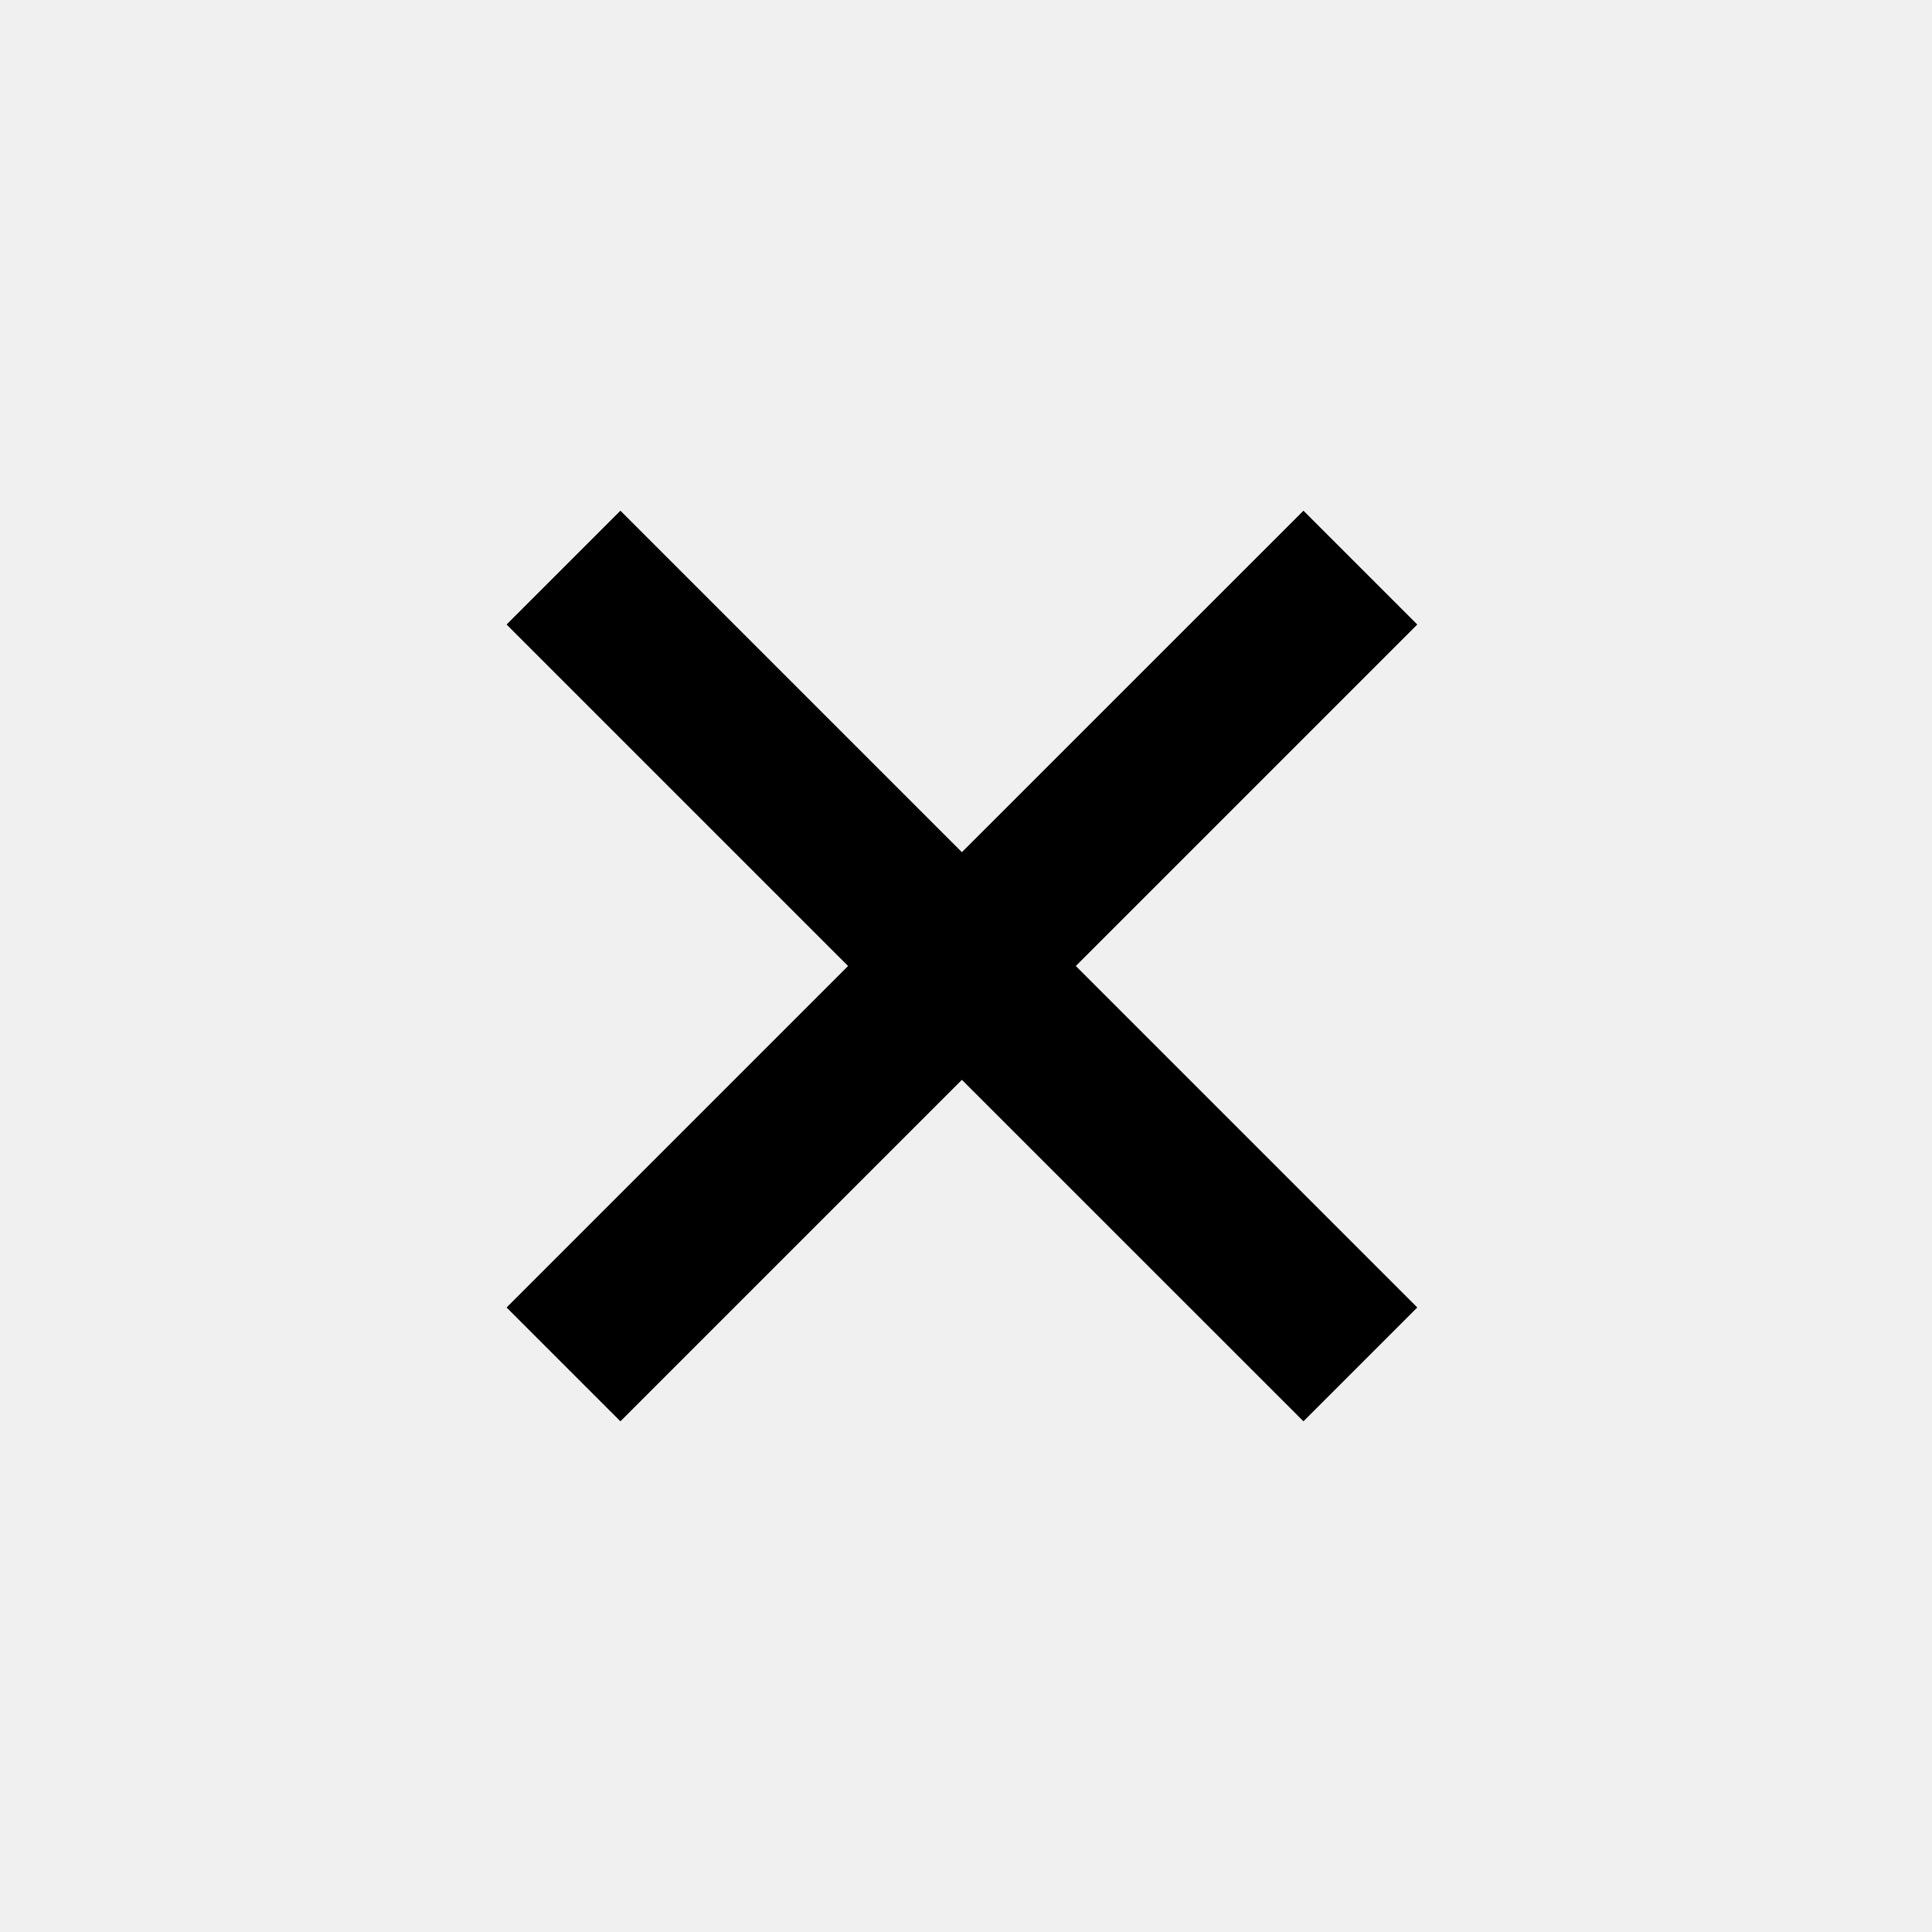
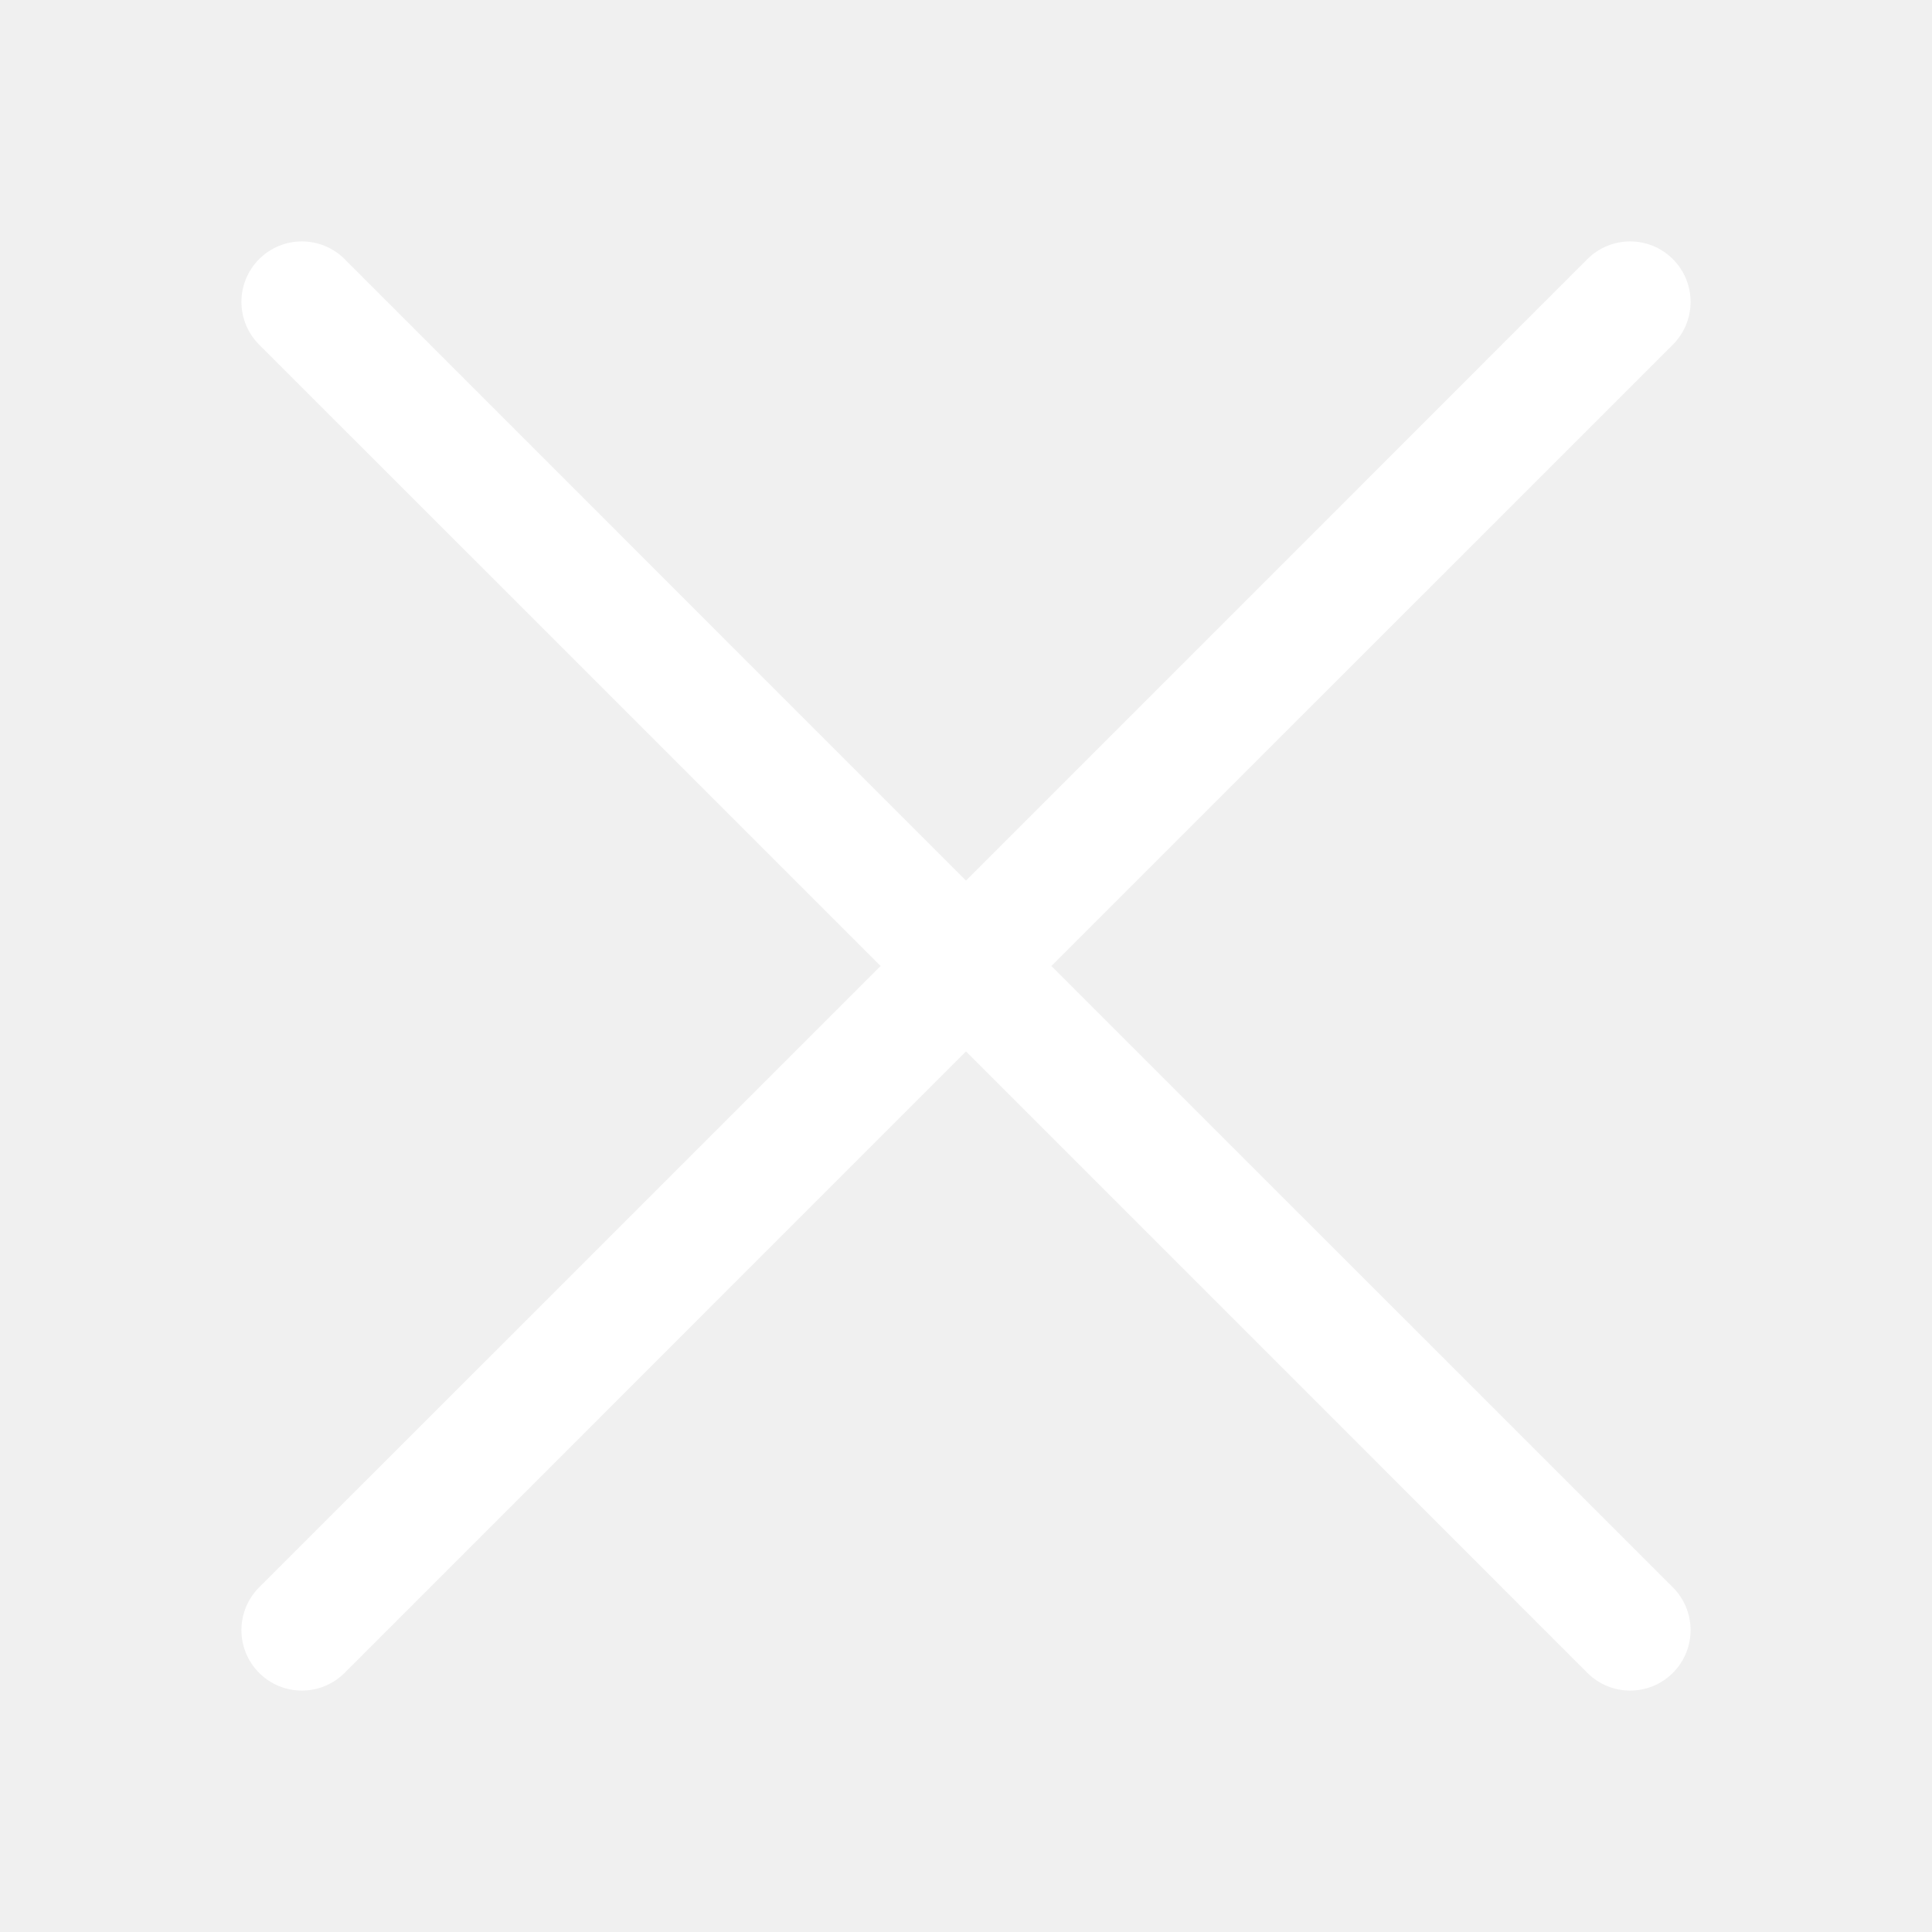
- <svg xmlns="http://www.w3.org/2000/svg" width="16" height="16" viewBox="0 0 24 24" style="fill: rgba(0, 0, 0, 1);transform: ;msFilter:;">
-   <path d="m16.192 6.344-4.243 4.242-4.242-4.242-1.414 1.414L10.535 12l-4.242 4.242 1.414 1.414 4.242-4.242 4.243 4.242 1.414-1.414L13.364 12l4.242-4.242z" />
+ <svg xmlns="http://www.w3.org/2000/svg" width="16" height="16" fill="#ffffff" class="bi bi-x-lg" viewBox="0 0 16 16">
+   <path d="M2.146 2.854a.5.5 0 1 1 .708-.708L8 7.293l5.146-5.147a.5.5 0 0 1 .708.708L8.707 8l5.147 5.146a.5.5 0 0 1-.708.708L8 8.707l-5.146 5.147a.5.5 0 0 1-.708-.708L7.293 8z" />
</svg>
